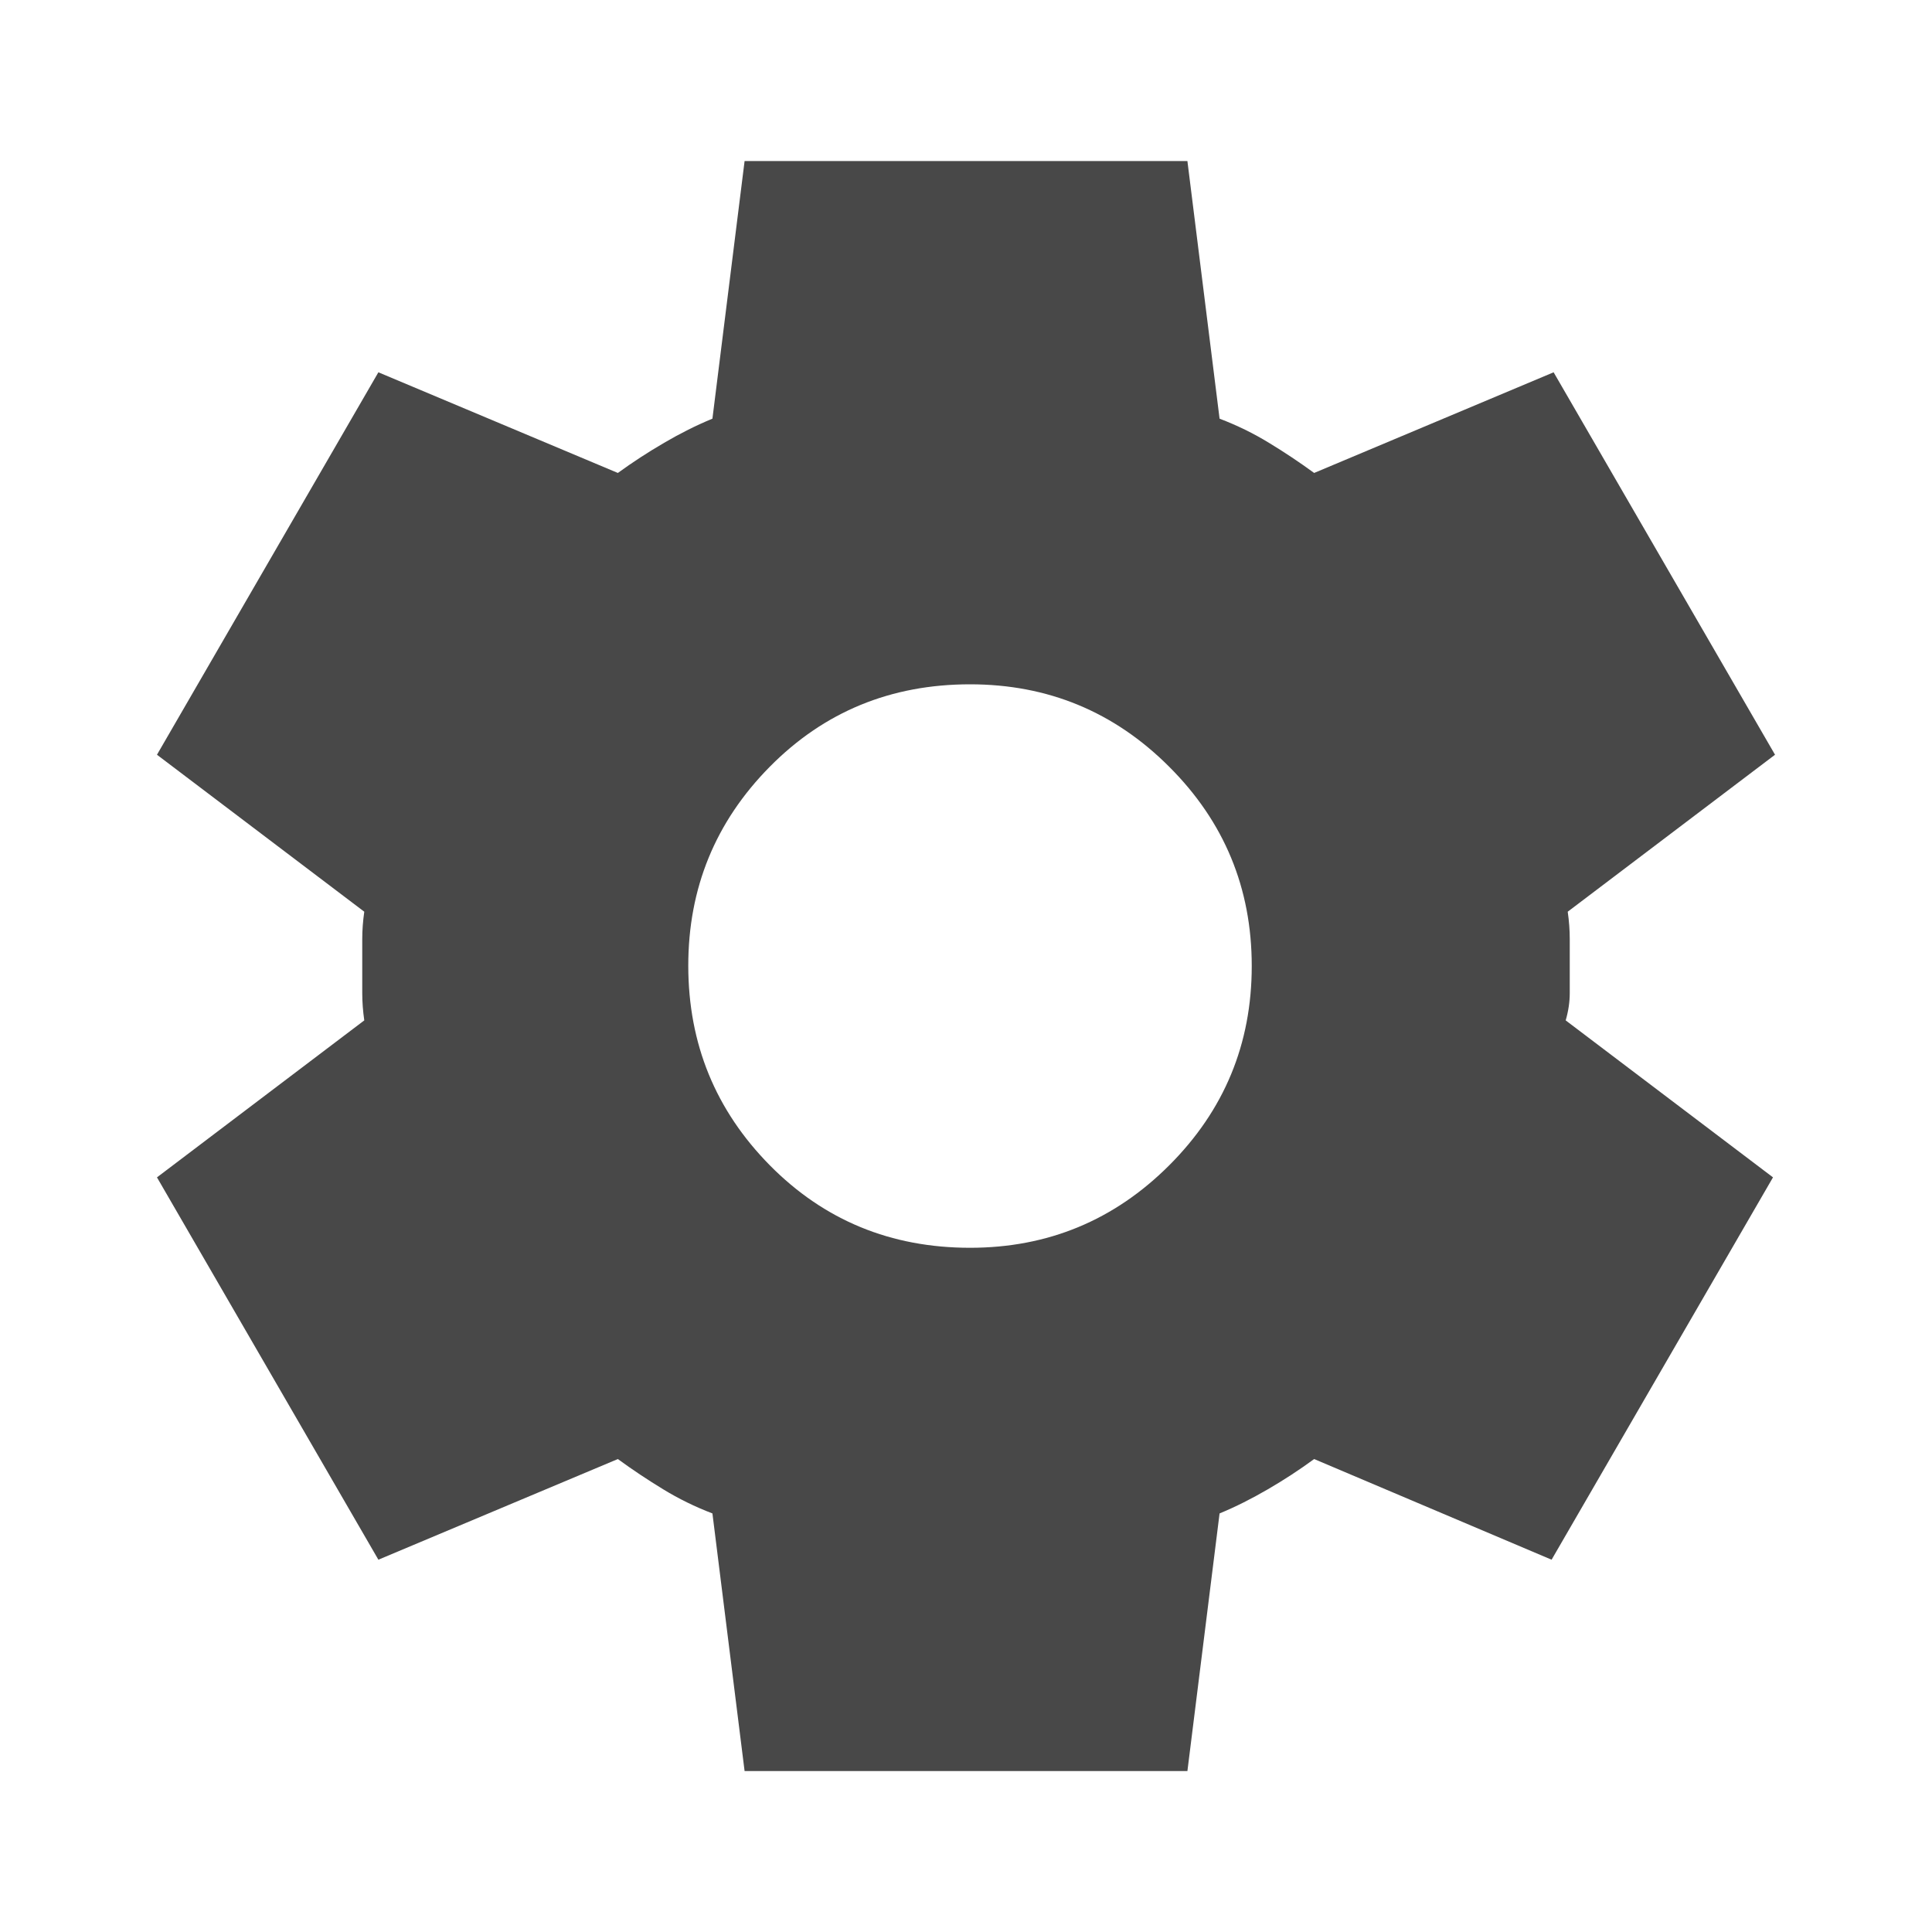
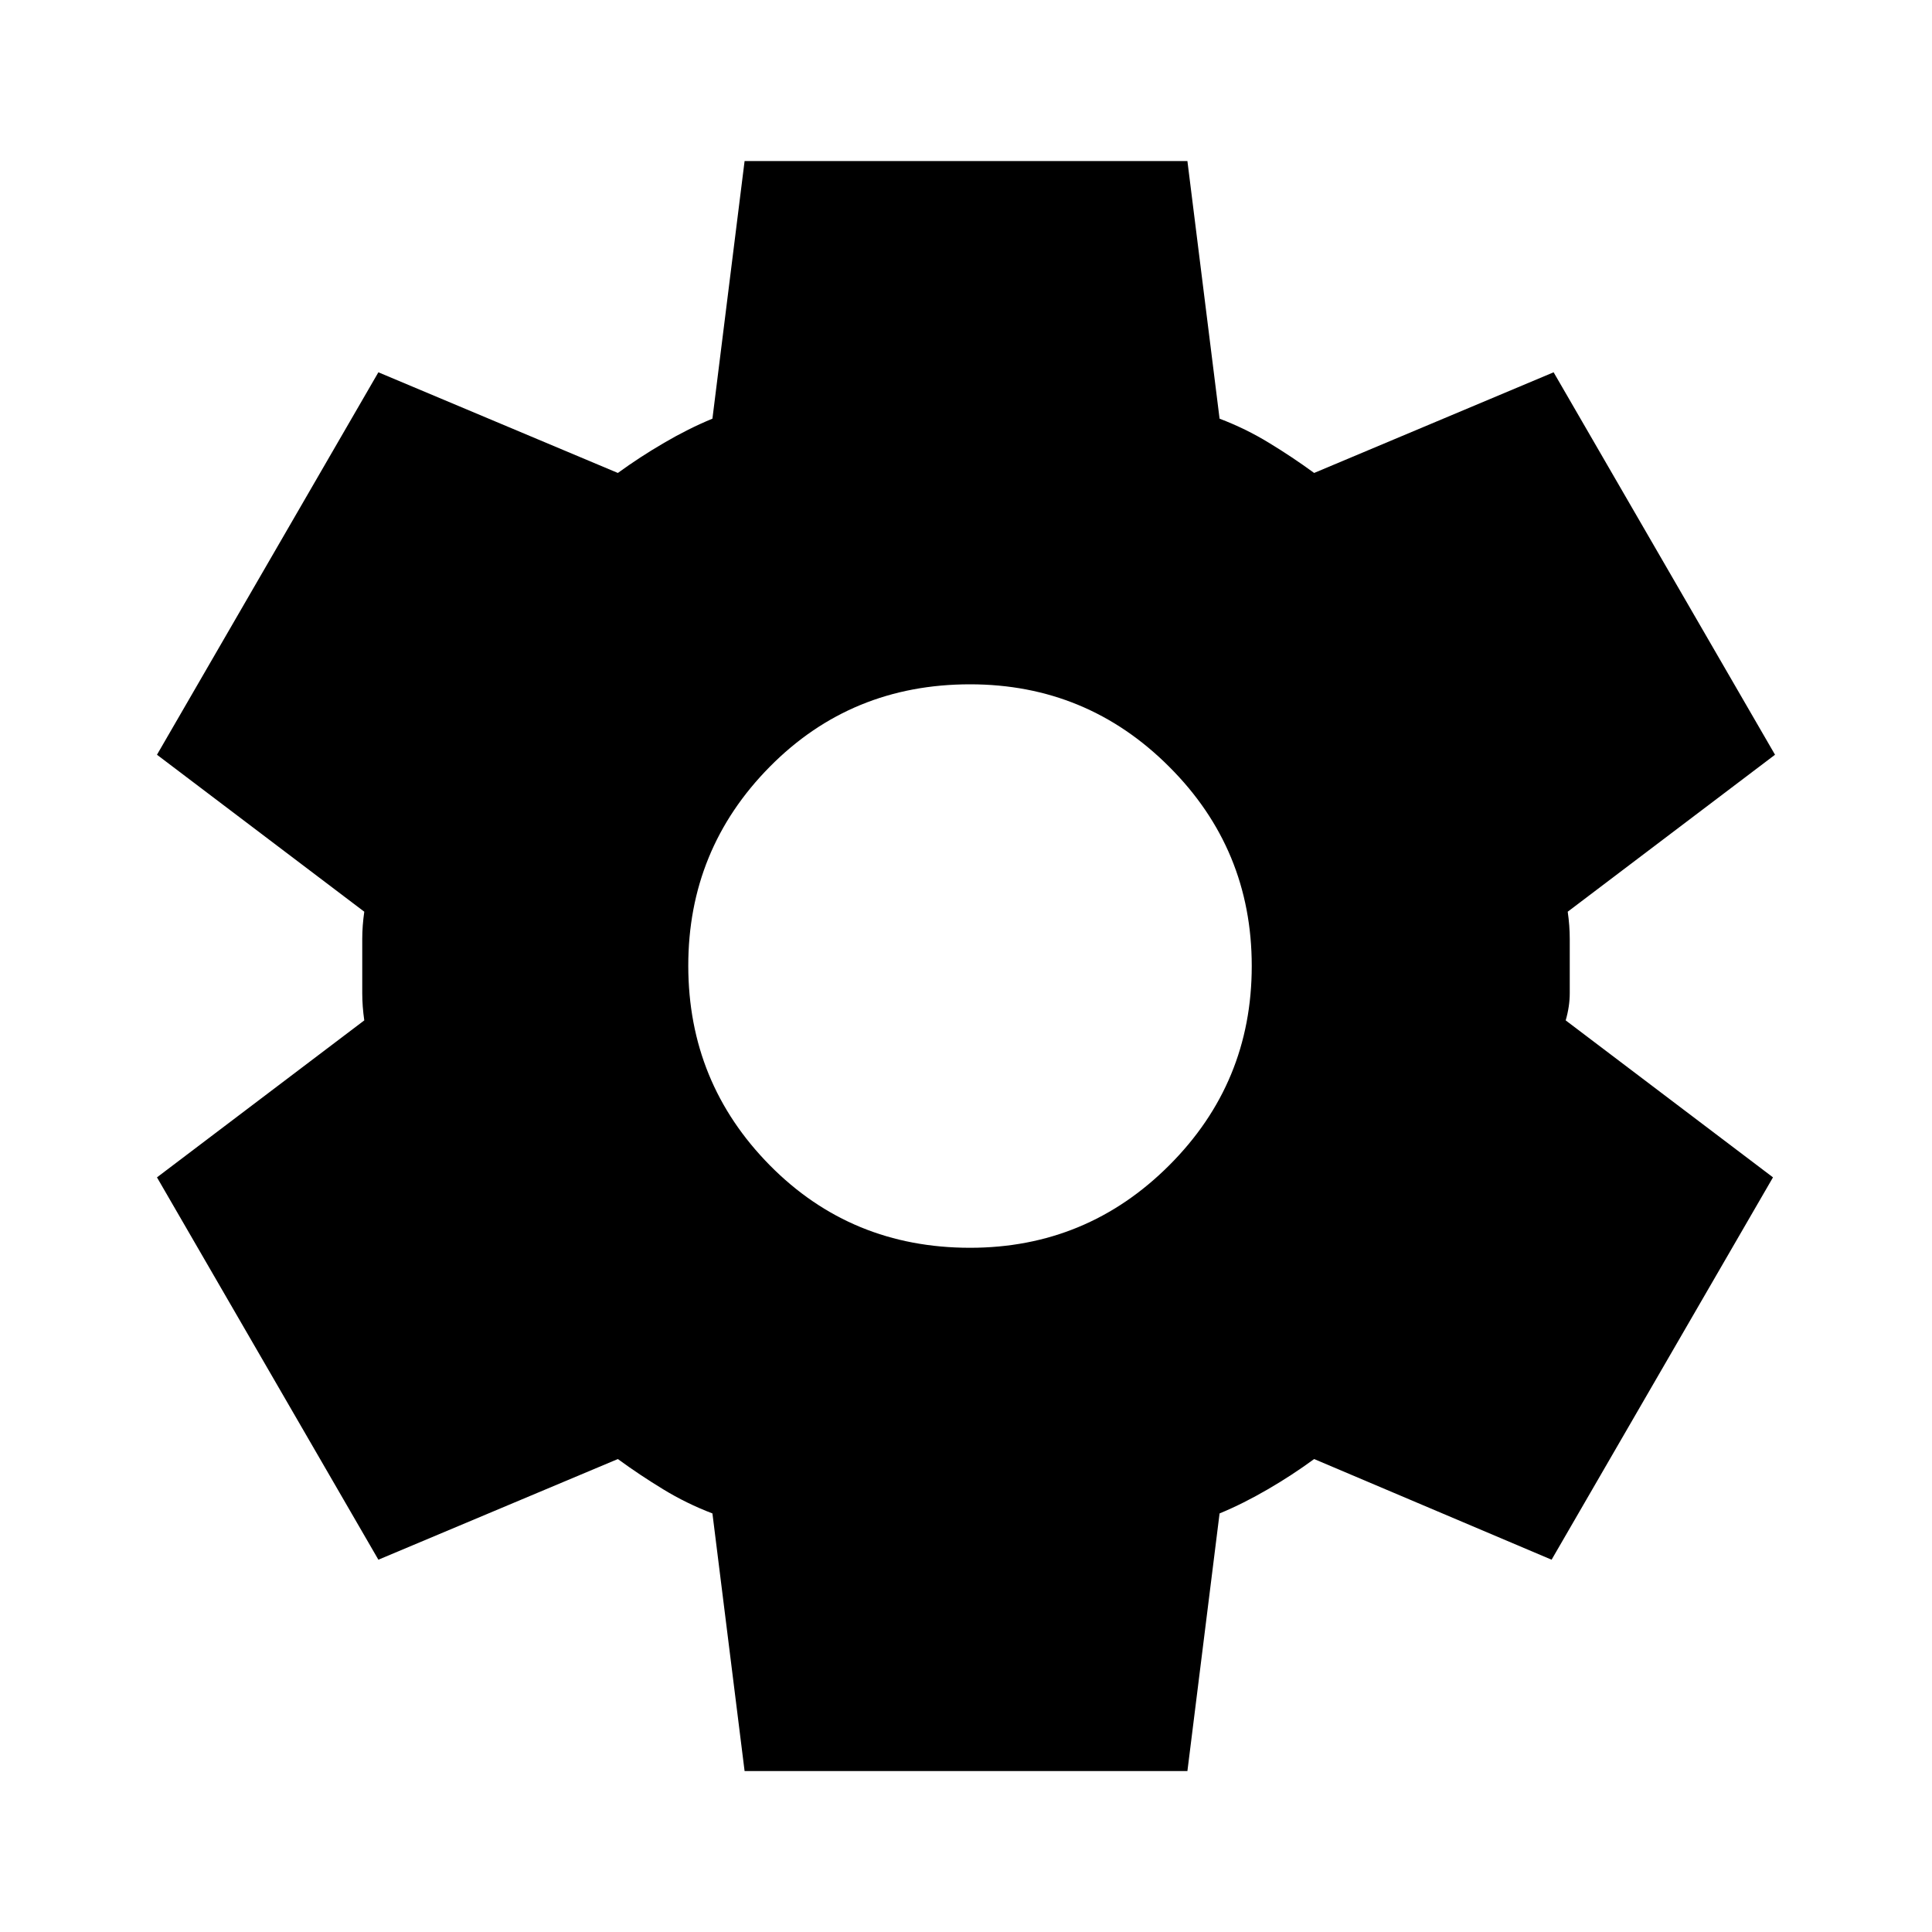
<svg xmlns="http://www.w3.org/2000/svg" width="20" height="20" viewBox="0 0 20 20" fill="none">
-   <path d="M7.708 18.334L7.375 15.667C7.194 15.598 7.024 15.514 6.865 15.417C6.706 15.32 6.549 15.216 6.396 15.104L3.917 16.146L1.625 12.188L3.771 10.563C3.757 10.466 3.75 10.372 3.75 10.282V9.719C3.75 9.629 3.757 9.535 3.771 9.438L1.625 7.813L3.917 3.854L6.396 4.896C6.549 4.785 6.708 4.681 6.875 4.584C7.042 4.486 7.208 4.403 7.375 4.334L7.708 1.667H12.292L12.625 4.334C12.806 4.403 12.976 4.486 13.136 4.584C13.296 4.681 13.452 4.785 13.604 4.896L16.083 3.854L18.375 7.813L16.229 9.438C16.243 9.535 16.25 9.629 16.25 9.719V10.281C16.25 10.372 16.236 10.466 16.208 10.563L18.354 12.188L16.062 16.146L13.604 15.104C13.451 15.216 13.292 15.32 13.125 15.417C12.958 15.514 12.792 15.598 12.625 15.667L12.292 18.334H7.708ZM10.042 12.917C10.847 12.917 11.535 12.632 12.104 12.063C12.674 11.493 12.958 10.806 12.958 10C12.958 9.195 12.674 8.507 12.104 7.938C11.535 7.368 10.847 7.084 10.042 7.084C9.222 7.084 8.531 7.368 7.968 7.938C7.406 8.507 7.124 9.195 7.125 10C7.126 10.806 7.407 11.493 7.969 12.063C8.531 12.632 9.222 12.917 10.042 12.917Z" fill="#484848" />
+   <path d="M7.708 18.334L7.375 15.667C7.194 15.598 7.024 15.514 6.865 15.417C6.706 15.32 6.549 15.216 6.396 15.104L3.917 16.146L1.625 12.188L3.771 10.563C3.757 10.466 3.75 10.372 3.75 10.282V9.719C3.75 9.629 3.757 9.535 3.771 9.438L1.625 7.813L3.917 3.854L6.396 4.896C6.549 4.785 6.708 4.681 6.875 4.584C7.042 4.486 7.208 4.403 7.375 4.334L7.708 1.667H12.292L12.625 4.334C12.806 4.403 12.976 4.486 13.136 4.584C13.296 4.681 13.452 4.785 13.604 4.896L16.083 3.854L18.375 7.813L16.229 9.438C16.243 9.535 16.25 9.629 16.25 9.719V10.281C16.25 10.372 16.236 10.466 16.208 10.563L18.354 12.188L16.062 16.146L13.604 15.104C13.451 15.216 13.292 15.32 13.125 15.417C12.958 15.514 12.792 15.598 12.625 15.667L12.292 18.334H7.708ZM10.042 12.917C10.847 12.917 11.535 12.632 12.104 12.063C12.674 11.493 12.958 10.806 12.958 10C12.958 9.195 12.674 8.507 12.104 7.938C11.535 7.368 10.847 7.084 10.042 7.084C9.222 7.084 8.531 7.368 7.968 7.938C7.406 8.507 7.124 9.195 7.125 10C7.126 10.806 7.407 11.493 7.969 12.063C8.531 12.632 9.222 12.917 10.042 12.917Z" fill="currentColor" />
</svg>
